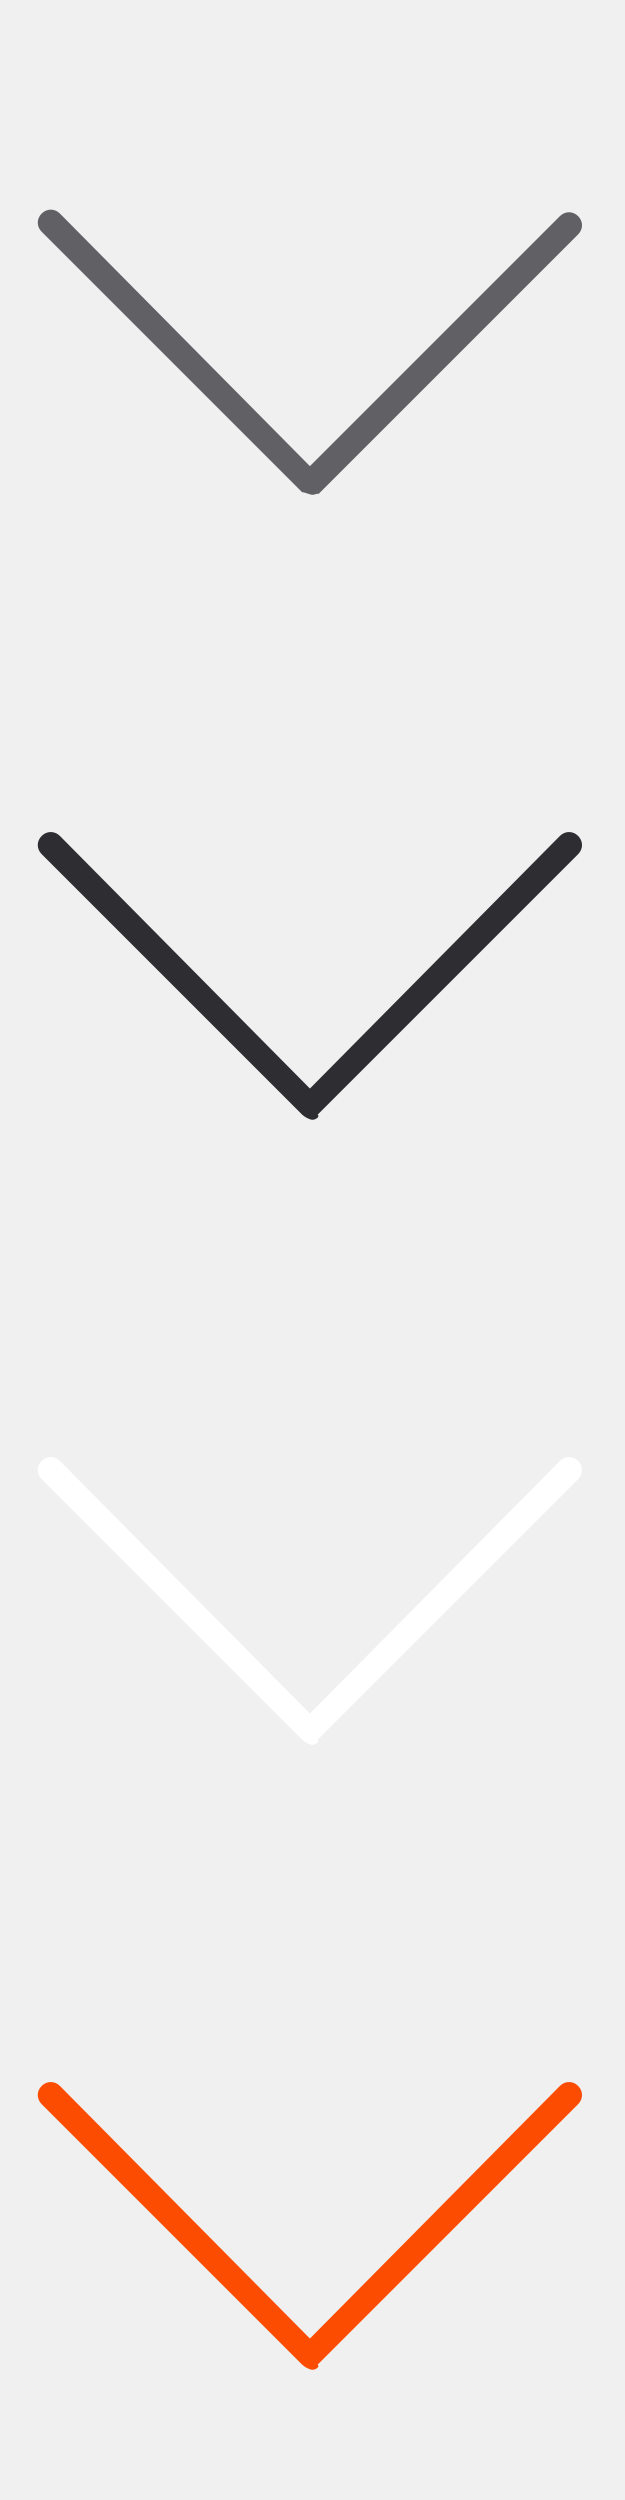
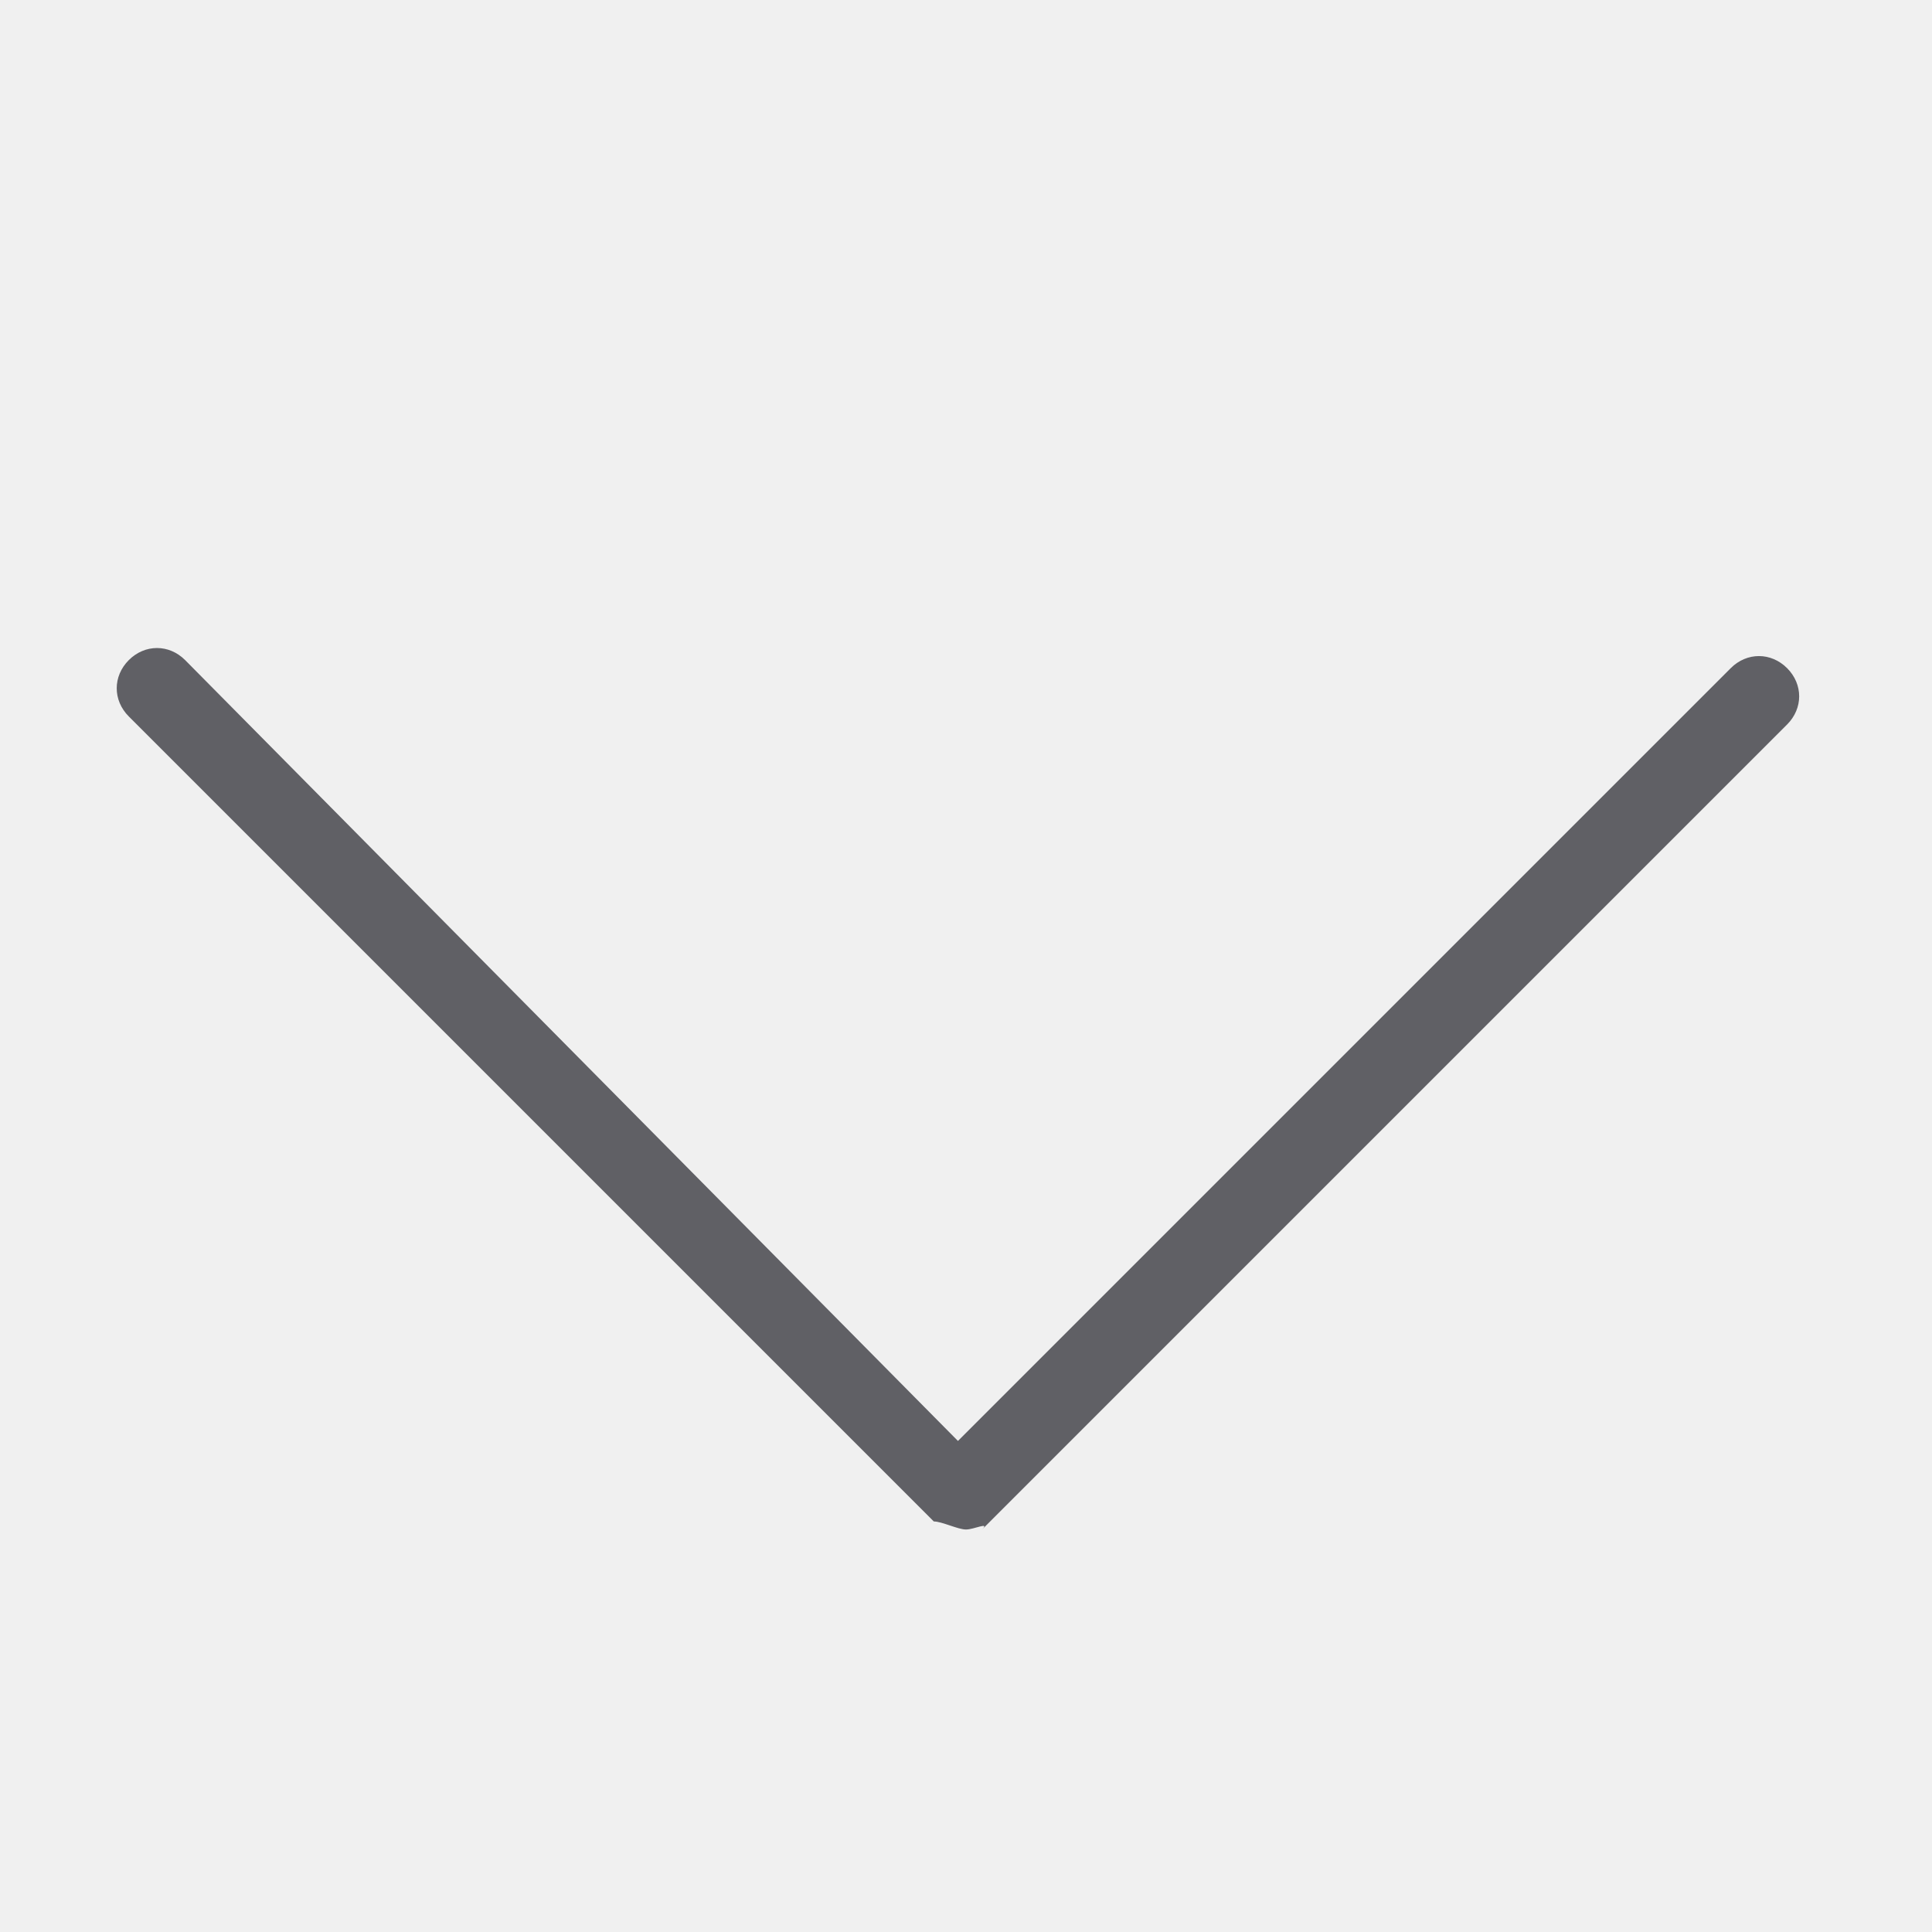
- <svg xmlns="http://www.w3.org/2000/svg" version="1.1" id="Layer_1" x="0px" y="0px" width="24" height="96" viewBox="0 0 24 96" style="enable-background:new 0 0 24 96" xml:space="preserve">
+ <svg xmlns="http://www.w3.org/2000/svg" version="1.1" id="Layer_1" x="0px" y="0px" width="24" height="24" viewBox="0 0 24 24" style="enable-background:new 0 0 24 96" xml:space="preserve">
  <style type="text/css">.st0{fill:#606065;} .st1{fill:#2D2D32;} .st2{fill:#FFFFFF;} .st3{fill:#FC4C01;}</style>
  <g id="Icons">
-     <path class="st0" d="M12,19c-0.1,0-0.3-0.1-0.4-0.1l-10-10c-0.2-0.2-0.2-0.5,0-0.7s0.5-0.2,0.7,0l9.6,9.7l9.6-9.6   c0.2-0.2,0.5-0.2,0.7,0c0.2,0.2,0.2,0.5,0,0.7l0,0l-10,10C12.3,18.9,12.1,19,12,19z" />
-   </g>
-   <g id="Icons_1_">
-     <path class="st1" d="M12,43c-0.1,0-0.3-0.1-0.4-0.2l-10-10c-0.2-0.2-0.2-0.5,0-0.7s0.5-0.2,0.7,0l9.6,9.7l9.6-9.7   c0.2-0.2,0.5-0.2,0.7,0c0.2,0.2,0.2,0.5,0,0.7l0,0l-10,10C12.3,42.9,12.1,43,12,43z" />
-   </g>
-   <g id="Icons_2_">
-     <path class="st2" d="M12,67c-0.1,0-0.3-0.1-0.4-0.2l-10-10c-0.2-0.2-0.2-0.5,0-0.7s0.5-0.2,0.7,0l9.6,9.7l9.6-9.7   c0.2-0.2,0.5-0.2,0.7,0c0.2,0.2,0.2,0.5,0,0.7l0,0l-10,10C12.3,66.9,12.1,67,12,67z" />
-   </g>
-   <g id="Icons_3_">
-     <path class="st3" d="M12,91c-0.1,0-0.3-0.1-0.4-0.2l-10-10c-0.2-0.2-0.2-0.5,0-0.7s0.5-0.2,0.7,0l9.6,9.7l9.6-9.7   c0.2-0.2,0.5-0.2,0.7,0c0.2,0.2,0.2,0.5,0,0.7l0,0l-10,10C12.3,90.9,12.1,91,12,91z" />
+     <path class="st0" d="M12,19c-0.1,0-0.3-0.1-0.4-0.1l-10-10c-0.2-0.2-0.2-0.5,0-0.7s0.5-0.2,0.7,0l9.6,9.7l9.6-9.6c0.2-0.2,0.5-0.2,0.7,0c0.2,0.2,0.2,0.5,0,0.7l0,0l-10,10C12.3,18.9,12.1,19,12,19z" />
  </g>
</svg>
